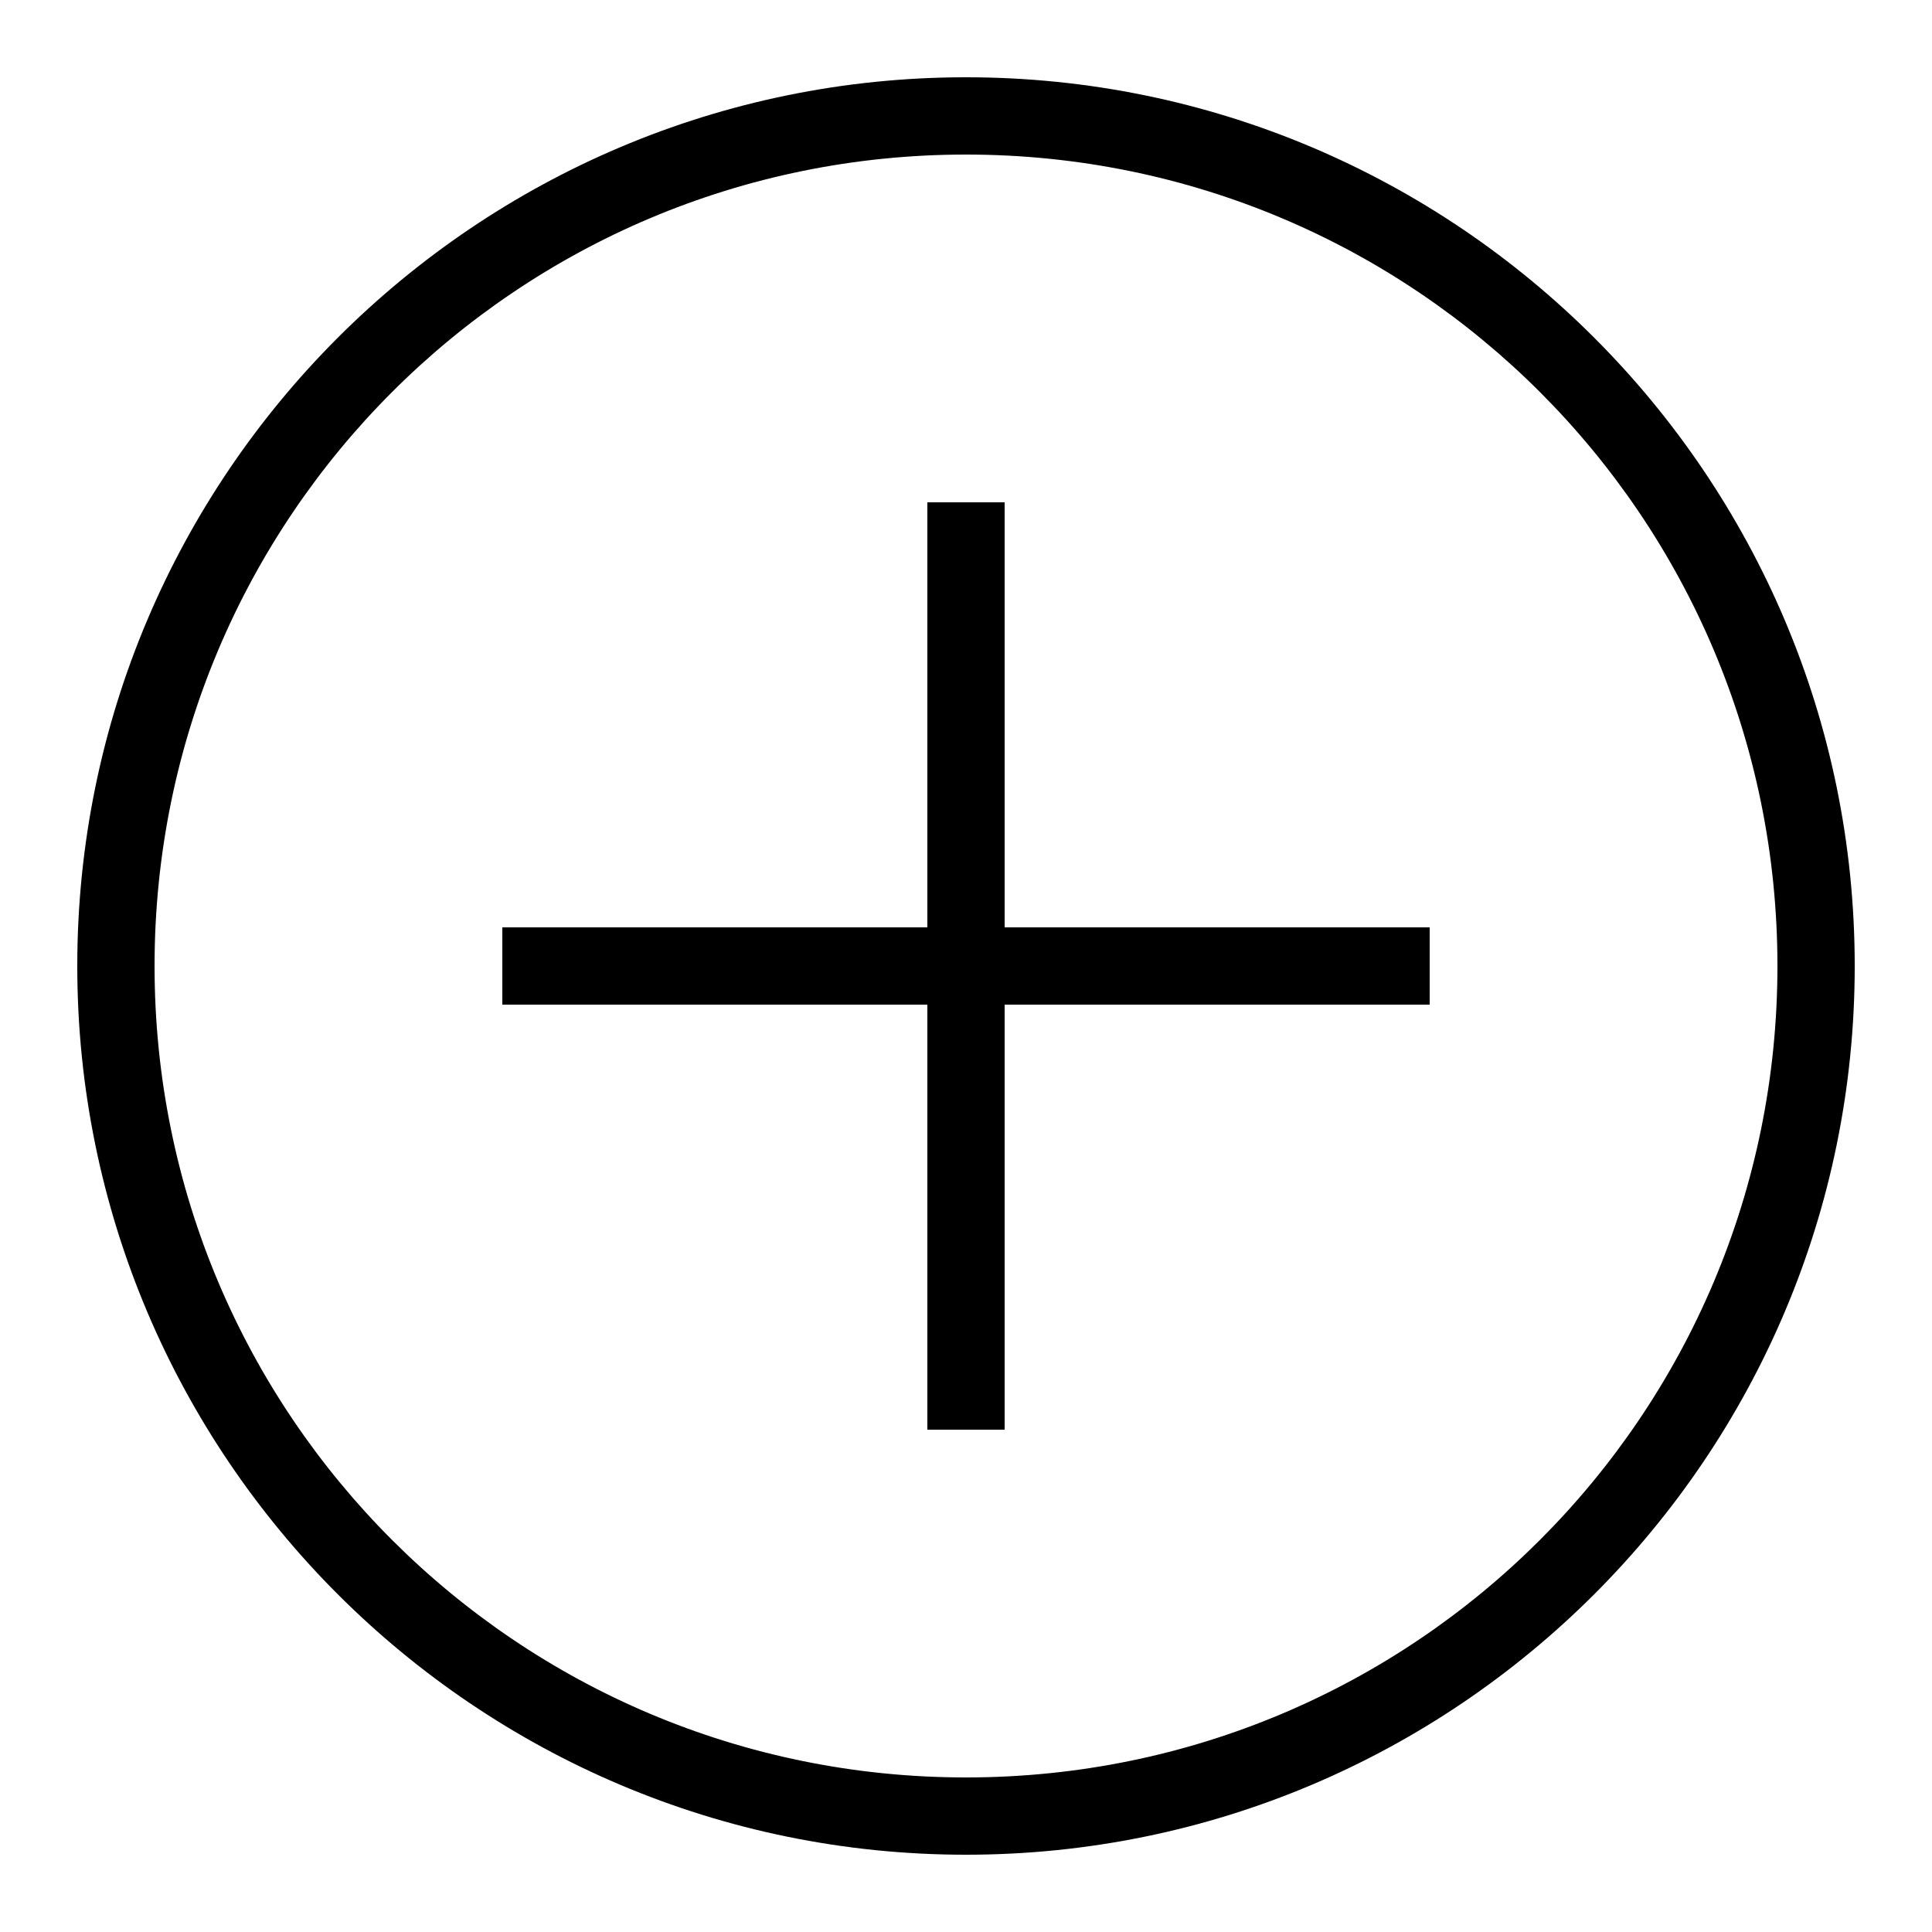
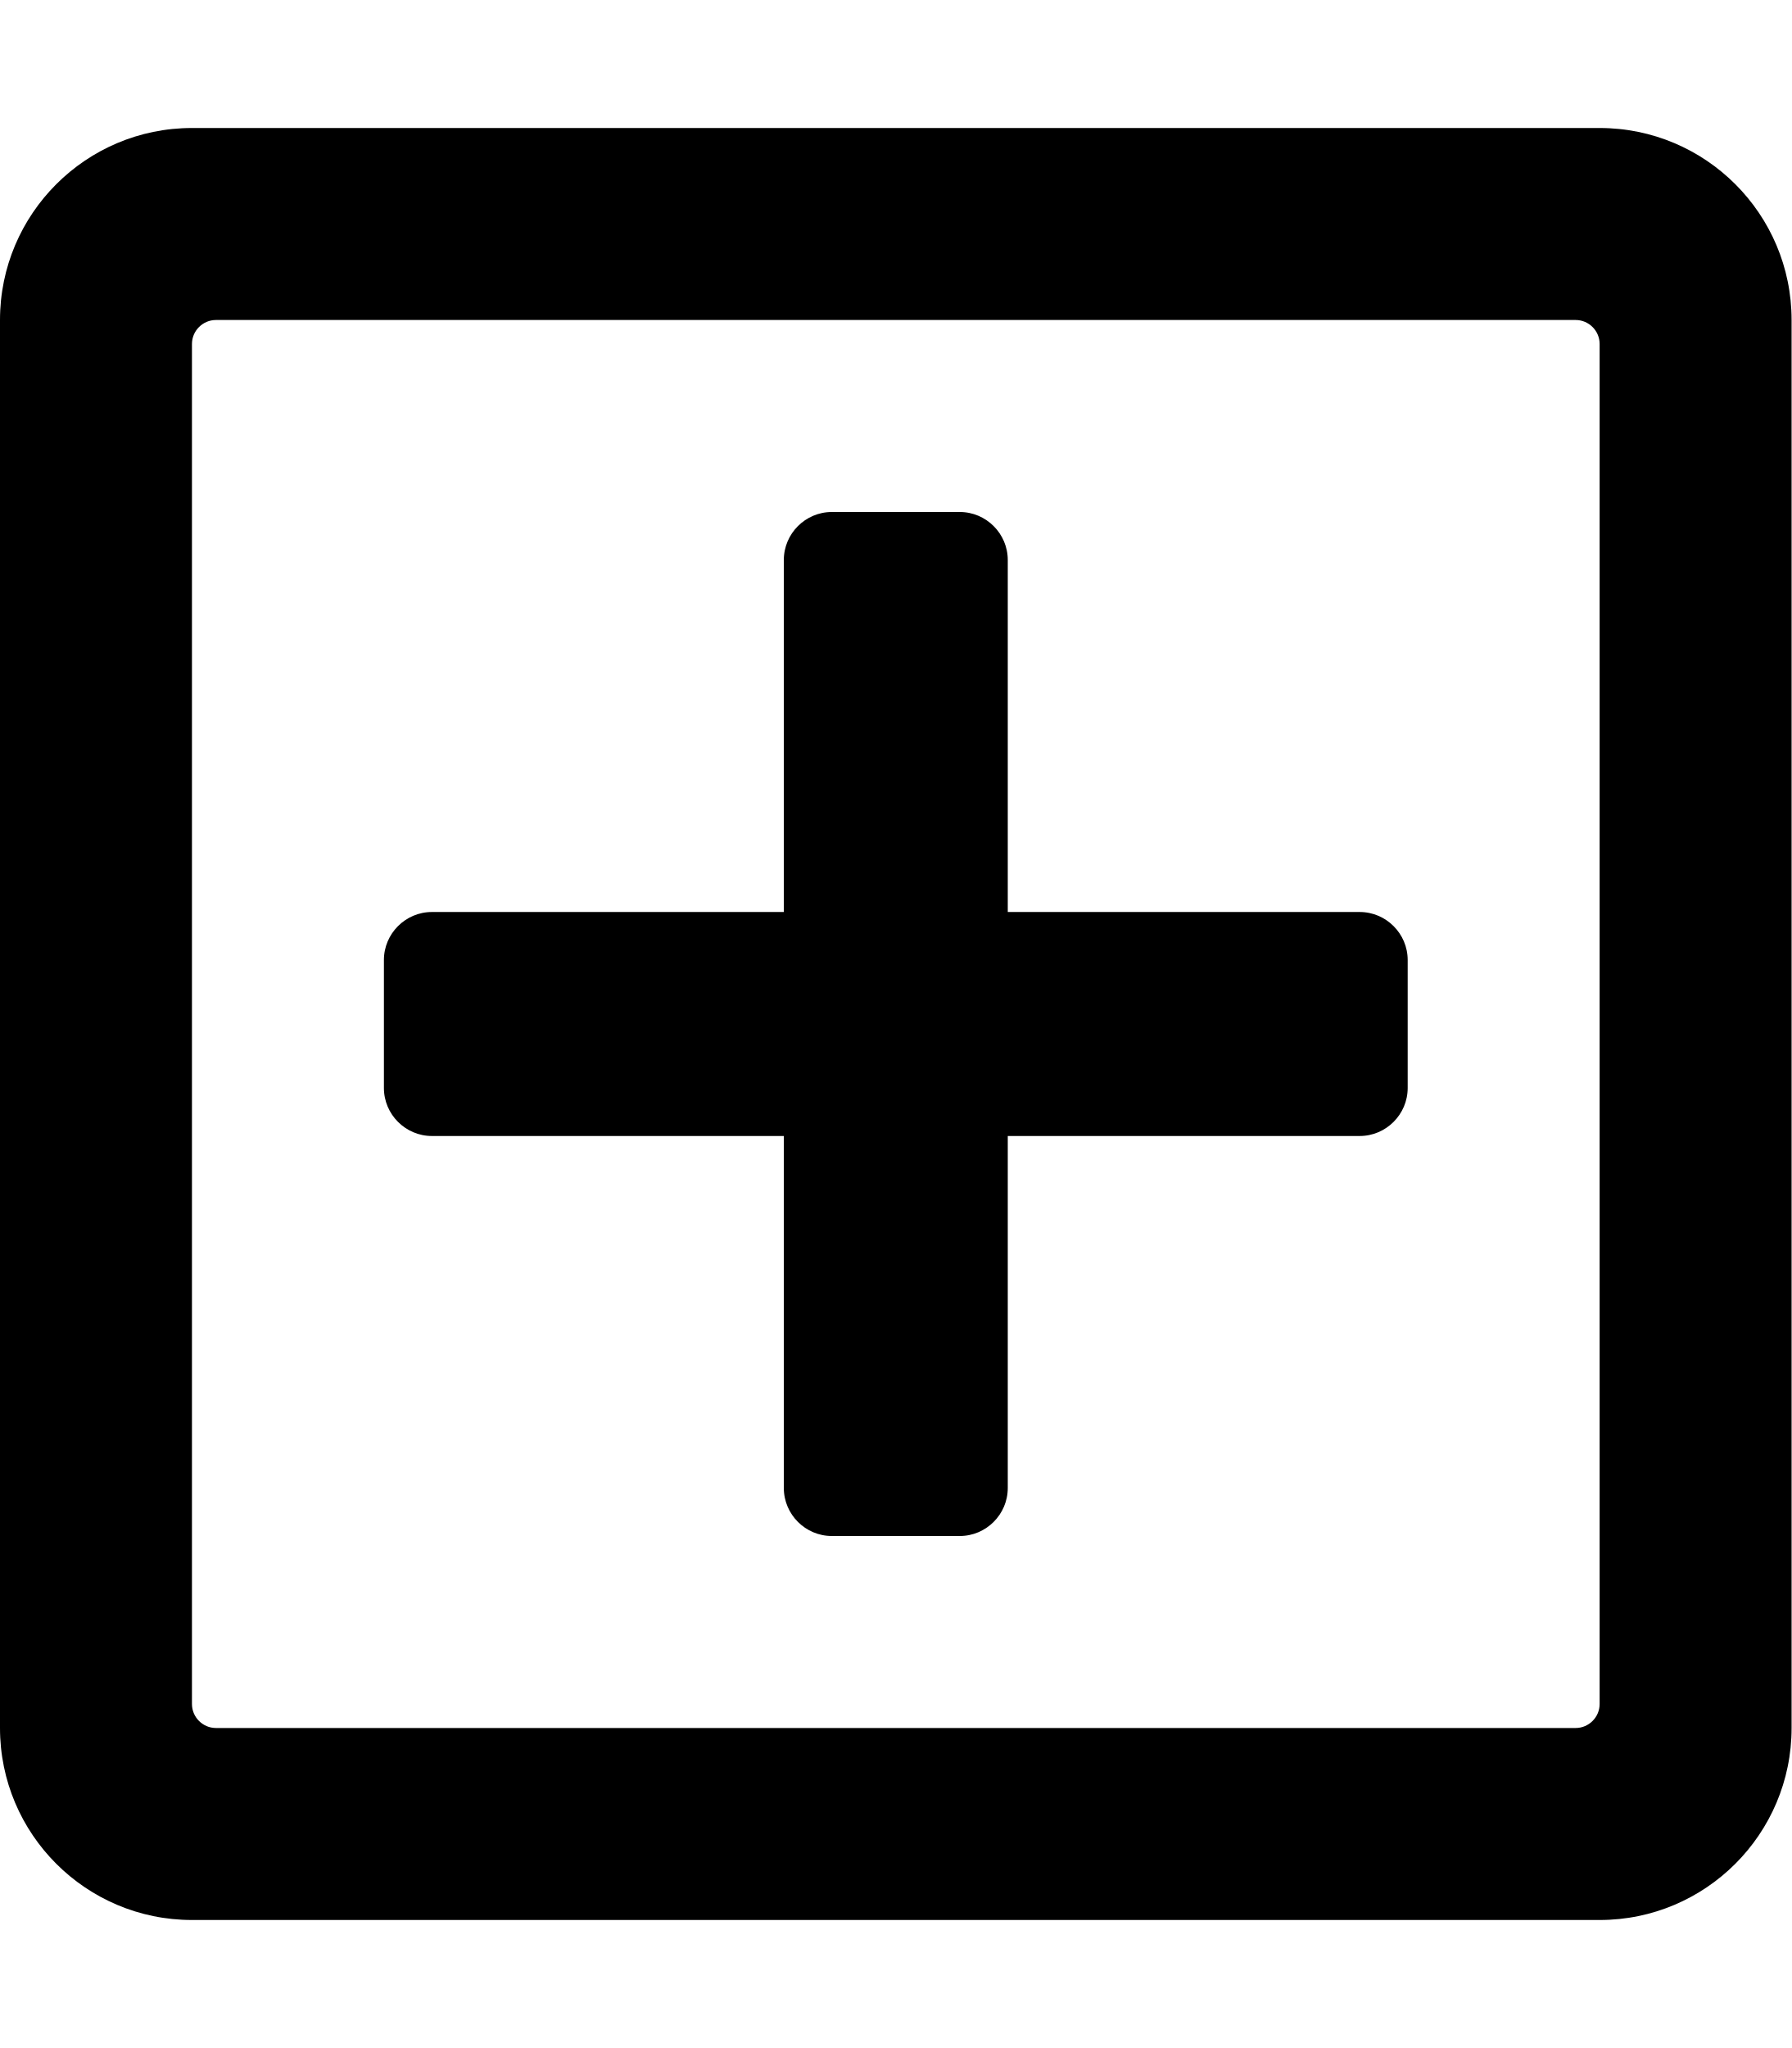
- <svg xmlns="http://www.w3.org/2000/svg" fill="#000000" viewBox="0 0 50 50" width="50px" height="50px">
-   <path d="M 25 2 C 12.309 2 2 12.309 2 25 C 2 37.691 12.309 48 25 48 C 37.691 48 48 37.691 48 25 C 48 12.309 37.691 2 25 2 z M 25 4 C 36.61 4 46 13.39 46 25 C 46 36.61 36.61 46 25 46 C 13.39 46 4 36.61 4 25 C 4 13.39 13.39 4 25 4 z M 24 13 L 24 24 L 13 24 L 13 26 L 24 26 L 24 37 L 26 37 L 26 26 L 37 26 L 37 24 L 26 24 L 26 13 L 24 13 z" />
+ <svg xmlns="http://www.w3.org/2000/svg" viewBox="0 0 448 512">
+   <path d="M352 240v32c0 6.6-5.4 12-12 12h-88v88c0 6.6-5.4 12-12 12h-32c-6.6 0-12-5.4-12-12v-88h-88c-6.6 0-12-5.4-12-12v-32c0-6.6 5.4-12 12-12h88v-88c0-6.6 5.4-12 12-12h32c6.6 0 12 5.4 12 12v88h88c6.6 0 12 5.4 12 12zm96-160v352c0 26.5-21.5 48-48 48H48c-26.5 0-48-21.5-48-48V80c0-26.5 21.5-48 48-48h352c26.5 0 48 21.5 48 48zm-48 346V86c0-3.3-2.7-6-6-6H54c-3.3 0-6 2.7-6 6v340c0 3.3 2.7 6 6 6h340c3.3 0 6-2.7 6-6z" />
</svg>
